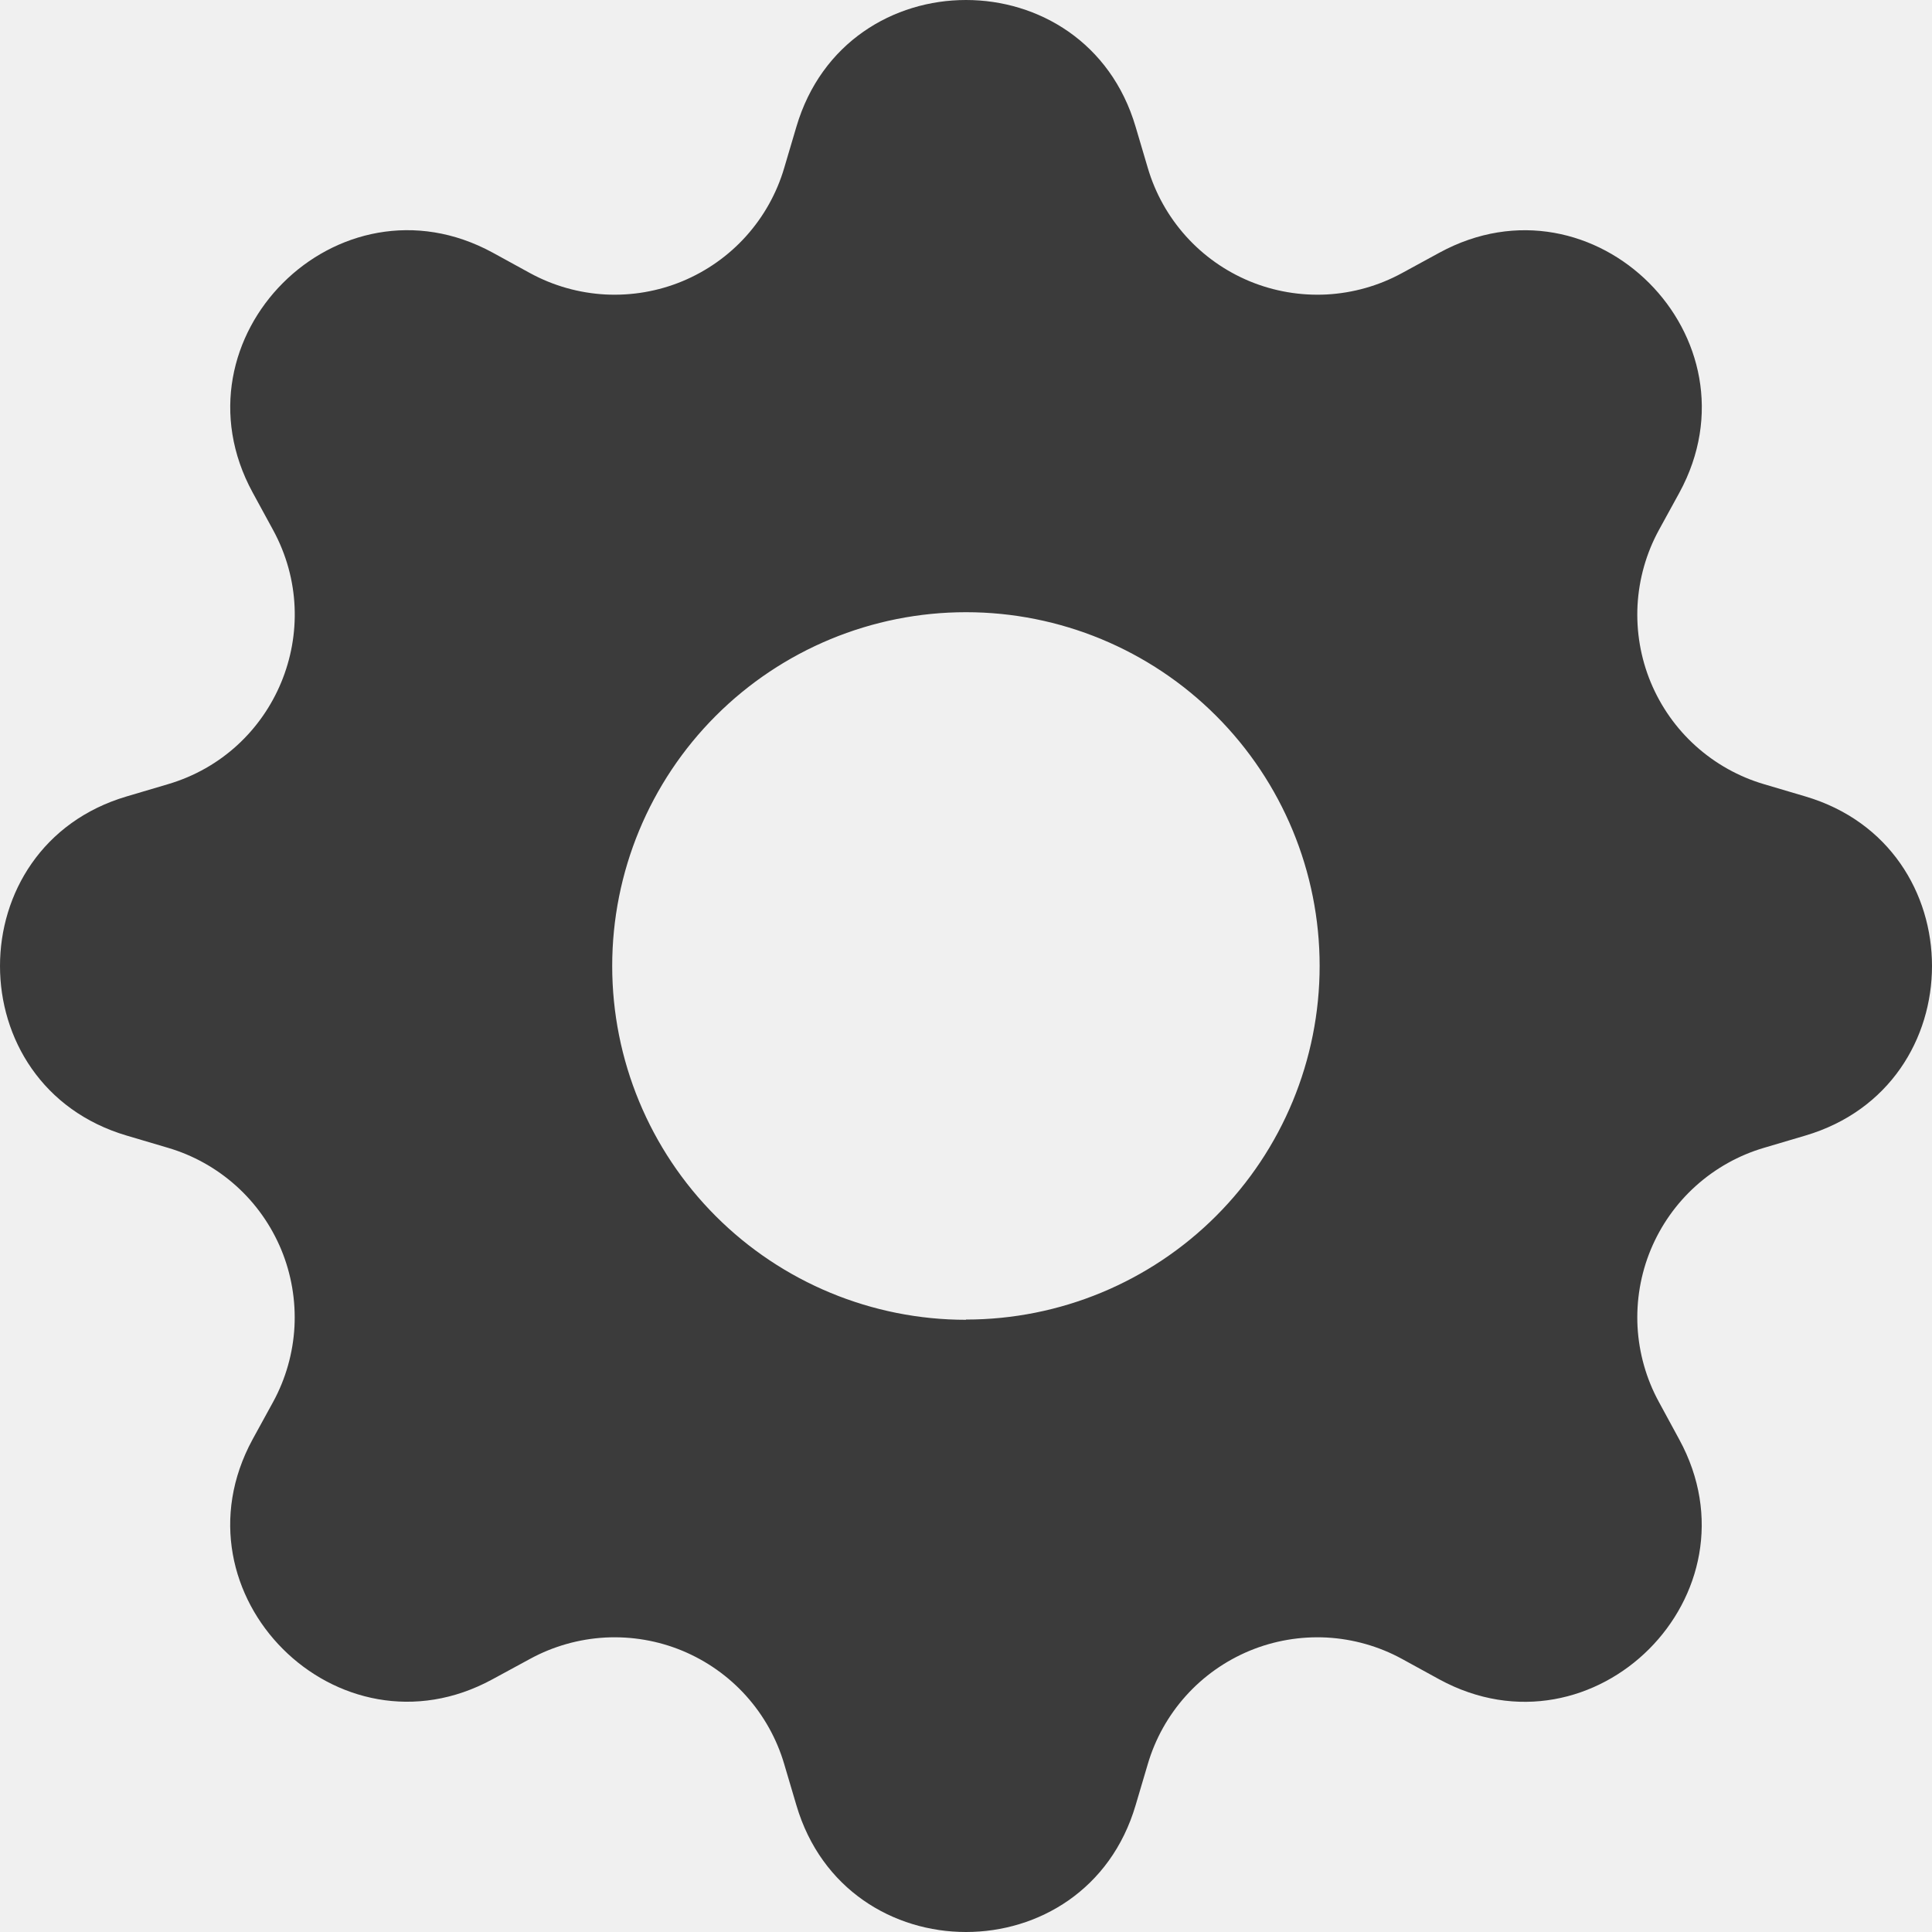
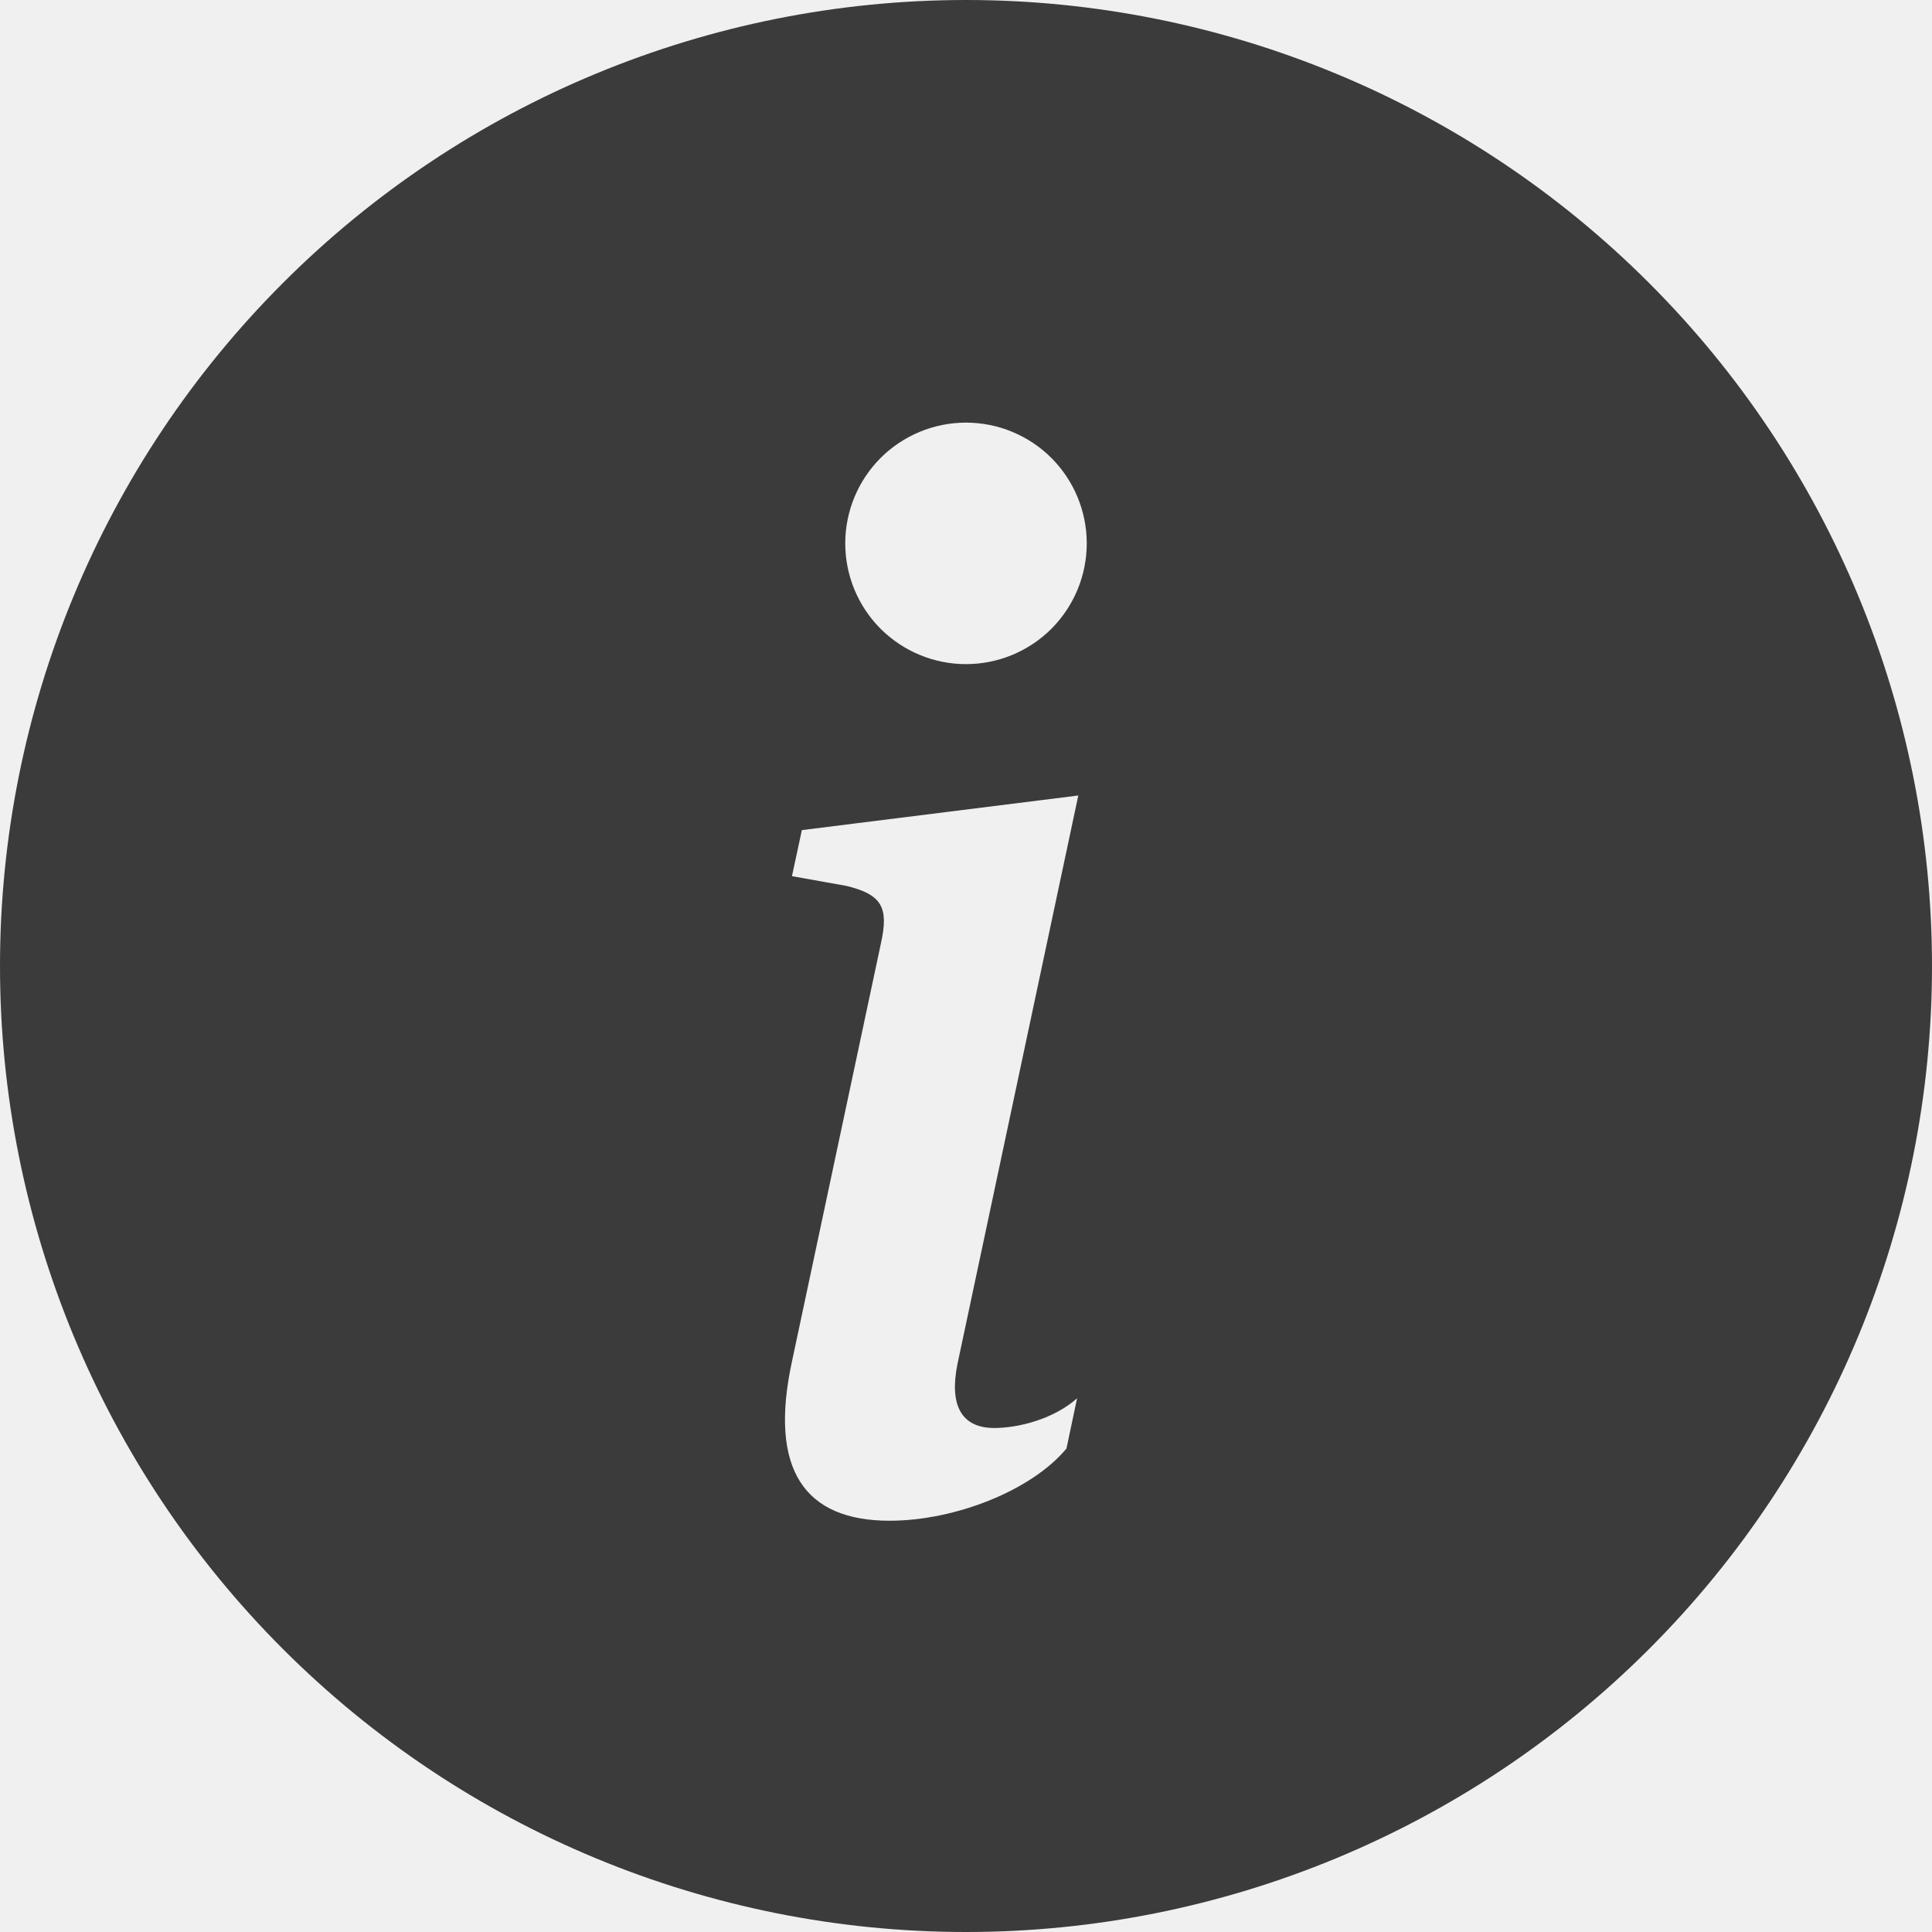
<svg xmlns="http://www.w3.org/2000/svg" width="24" height="24" viewBox="0 0 24 24" fill="none">
-   <g clip-path="url(#clip0_115_933)">
-     <path d="M14.107 1.575C13.488 -0.525 10.512 -0.525 9.893 1.575L9.742 2.085C9.65 2.399 9.488 2.689 9.269 2.933C9.05 3.177 8.779 3.368 8.476 3.494C8.174 3.619 7.847 3.675 7.519 3.658C7.192 3.64 6.873 3.55 6.585 3.393L6.12 3.138C4.196 2.091 2.091 4.196 3.139 6.119L3.393 6.585C4.062 7.815 3.428 9.347 2.085 9.742L1.575 9.893C-0.525 10.512 -0.525 13.488 1.575 14.107L2.085 14.258C2.399 14.35 2.689 14.512 2.933 14.731C3.177 14.95 3.368 15.221 3.494 15.524C3.619 15.826 3.675 16.154 3.658 16.481C3.64 16.808 3.55 17.127 3.393 17.415L3.138 17.88C2.091 19.805 4.196 21.909 6.119 20.86L6.585 20.607C6.873 20.45 7.192 20.36 7.519 20.342C7.847 20.325 8.174 20.381 8.476 20.506C8.779 20.632 9.05 20.823 9.269 21.067C9.488 21.311 9.65 21.601 9.742 21.915L9.893 22.425C10.512 24.525 13.488 24.525 14.107 22.425L14.258 21.915C14.35 21.601 14.512 21.311 14.731 21.067C14.95 20.823 15.221 20.632 15.524 20.506C15.826 20.381 16.154 20.325 16.481 20.342C16.808 20.36 17.127 20.45 17.415 20.607L17.88 20.862C19.805 21.909 21.909 19.805 20.86 17.881L20.607 17.415C20.45 17.127 20.36 16.808 20.342 16.481C20.325 16.154 20.381 15.826 20.506 15.524C20.632 15.221 20.823 14.95 21.067 14.731C21.311 14.512 21.601 14.35 21.915 14.258L22.425 14.107C24.525 13.488 24.525 10.512 22.425 9.893L21.915 9.742C21.601 9.65 21.311 9.488 21.067 9.269C20.823 9.05 20.632 8.779 20.506 8.476C20.381 8.174 20.325 7.847 20.342 7.519C20.36 7.192 20.45 6.873 20.607 6.585L20.862 6.12C21.909 4.196 19.805 2.091 17.881 3.139L17.415 3.393C17.127 3.55 16.808 3.64 16.481 3.658C16.154 3.675 15.826 3.619 15.524 3.494C15.221 3.368 14.95 3.177 14.731 2.933C14.512 2.689 14.35 2.399 14.258 2.085L14.107 1.575ZM12 16.395C10.834 16.395 9.716 15.932 8.892 15.108C8.068 14.284 7.605 13.166 7.605 12C7.605 10.834 8.068 9.716 8.892 8.892C9.716 8.068 10.834 7.605 12 7.605C13.165 7.605 14.283 8.068 15.107 8.892C15.931 9.716 16.393 10.833 16.393 11.998C16.393 13.164 15.931 14.281 15.107 15.105C14.283 15.929 13.165 16.392 12 16.392V16.395Z" fill="#3B3B3B" />
-   </g>
-   <defs>
-     <clipPath id="clip0_115_933">
-       <rect width="24" height="24" fill="white" />
-     </clipPath>
-   </defs>
+   <path d="M12 24C15.183 24 18.235 22.736 20.485 20.485C22.736 18.235 24 15.183 24 12C24 8.817 22.736 5.765 20.485 3.515C18.235 1.264 15.183 0 12 0C8.817 0 5.765 1.264 3.515 3.515C1.264 5.765 0 8.817 0 12C0 15.183 1.264 18.235 3.515 20.485C5.765 22.736 8.817 24 12 24ZM13.395 9.882L11.895 16.939C11.79 17.45 11.938 17.739 12.351 17.739C12.642 17.739 13.082 17.634 13.38 17.37L13.248 17.994C12.818 18.513 11.868 18.891 11.05 18.891C9.996 18.891 9.547 18.258 9.838 16.913L10.945 11.71C11.041 11.271 10.954 11.112 10.515 11.005L9.838 10.884L9.961 10.312L13.395 9.882ZM12 8.25C11.602 8.25 11.221 8.092 10.939 7.811C10.658 7.529 10.5 7.148 10.5 6.75C10.5 6.352 10.658 5.971 10.939 5.689C11.221 5.408 11.602 5.25 12 5.25C12.398 5.25 12.779 5.408 13.061 5.689C13.342 5.971 13.5 6.352 13.5 6.75C13.5 7.148 13.342 7.529 13.061 7.811C12.779 8.092 12.398 8.25 12 8.25Z" fill="#3B3B3B" />
</svg>
